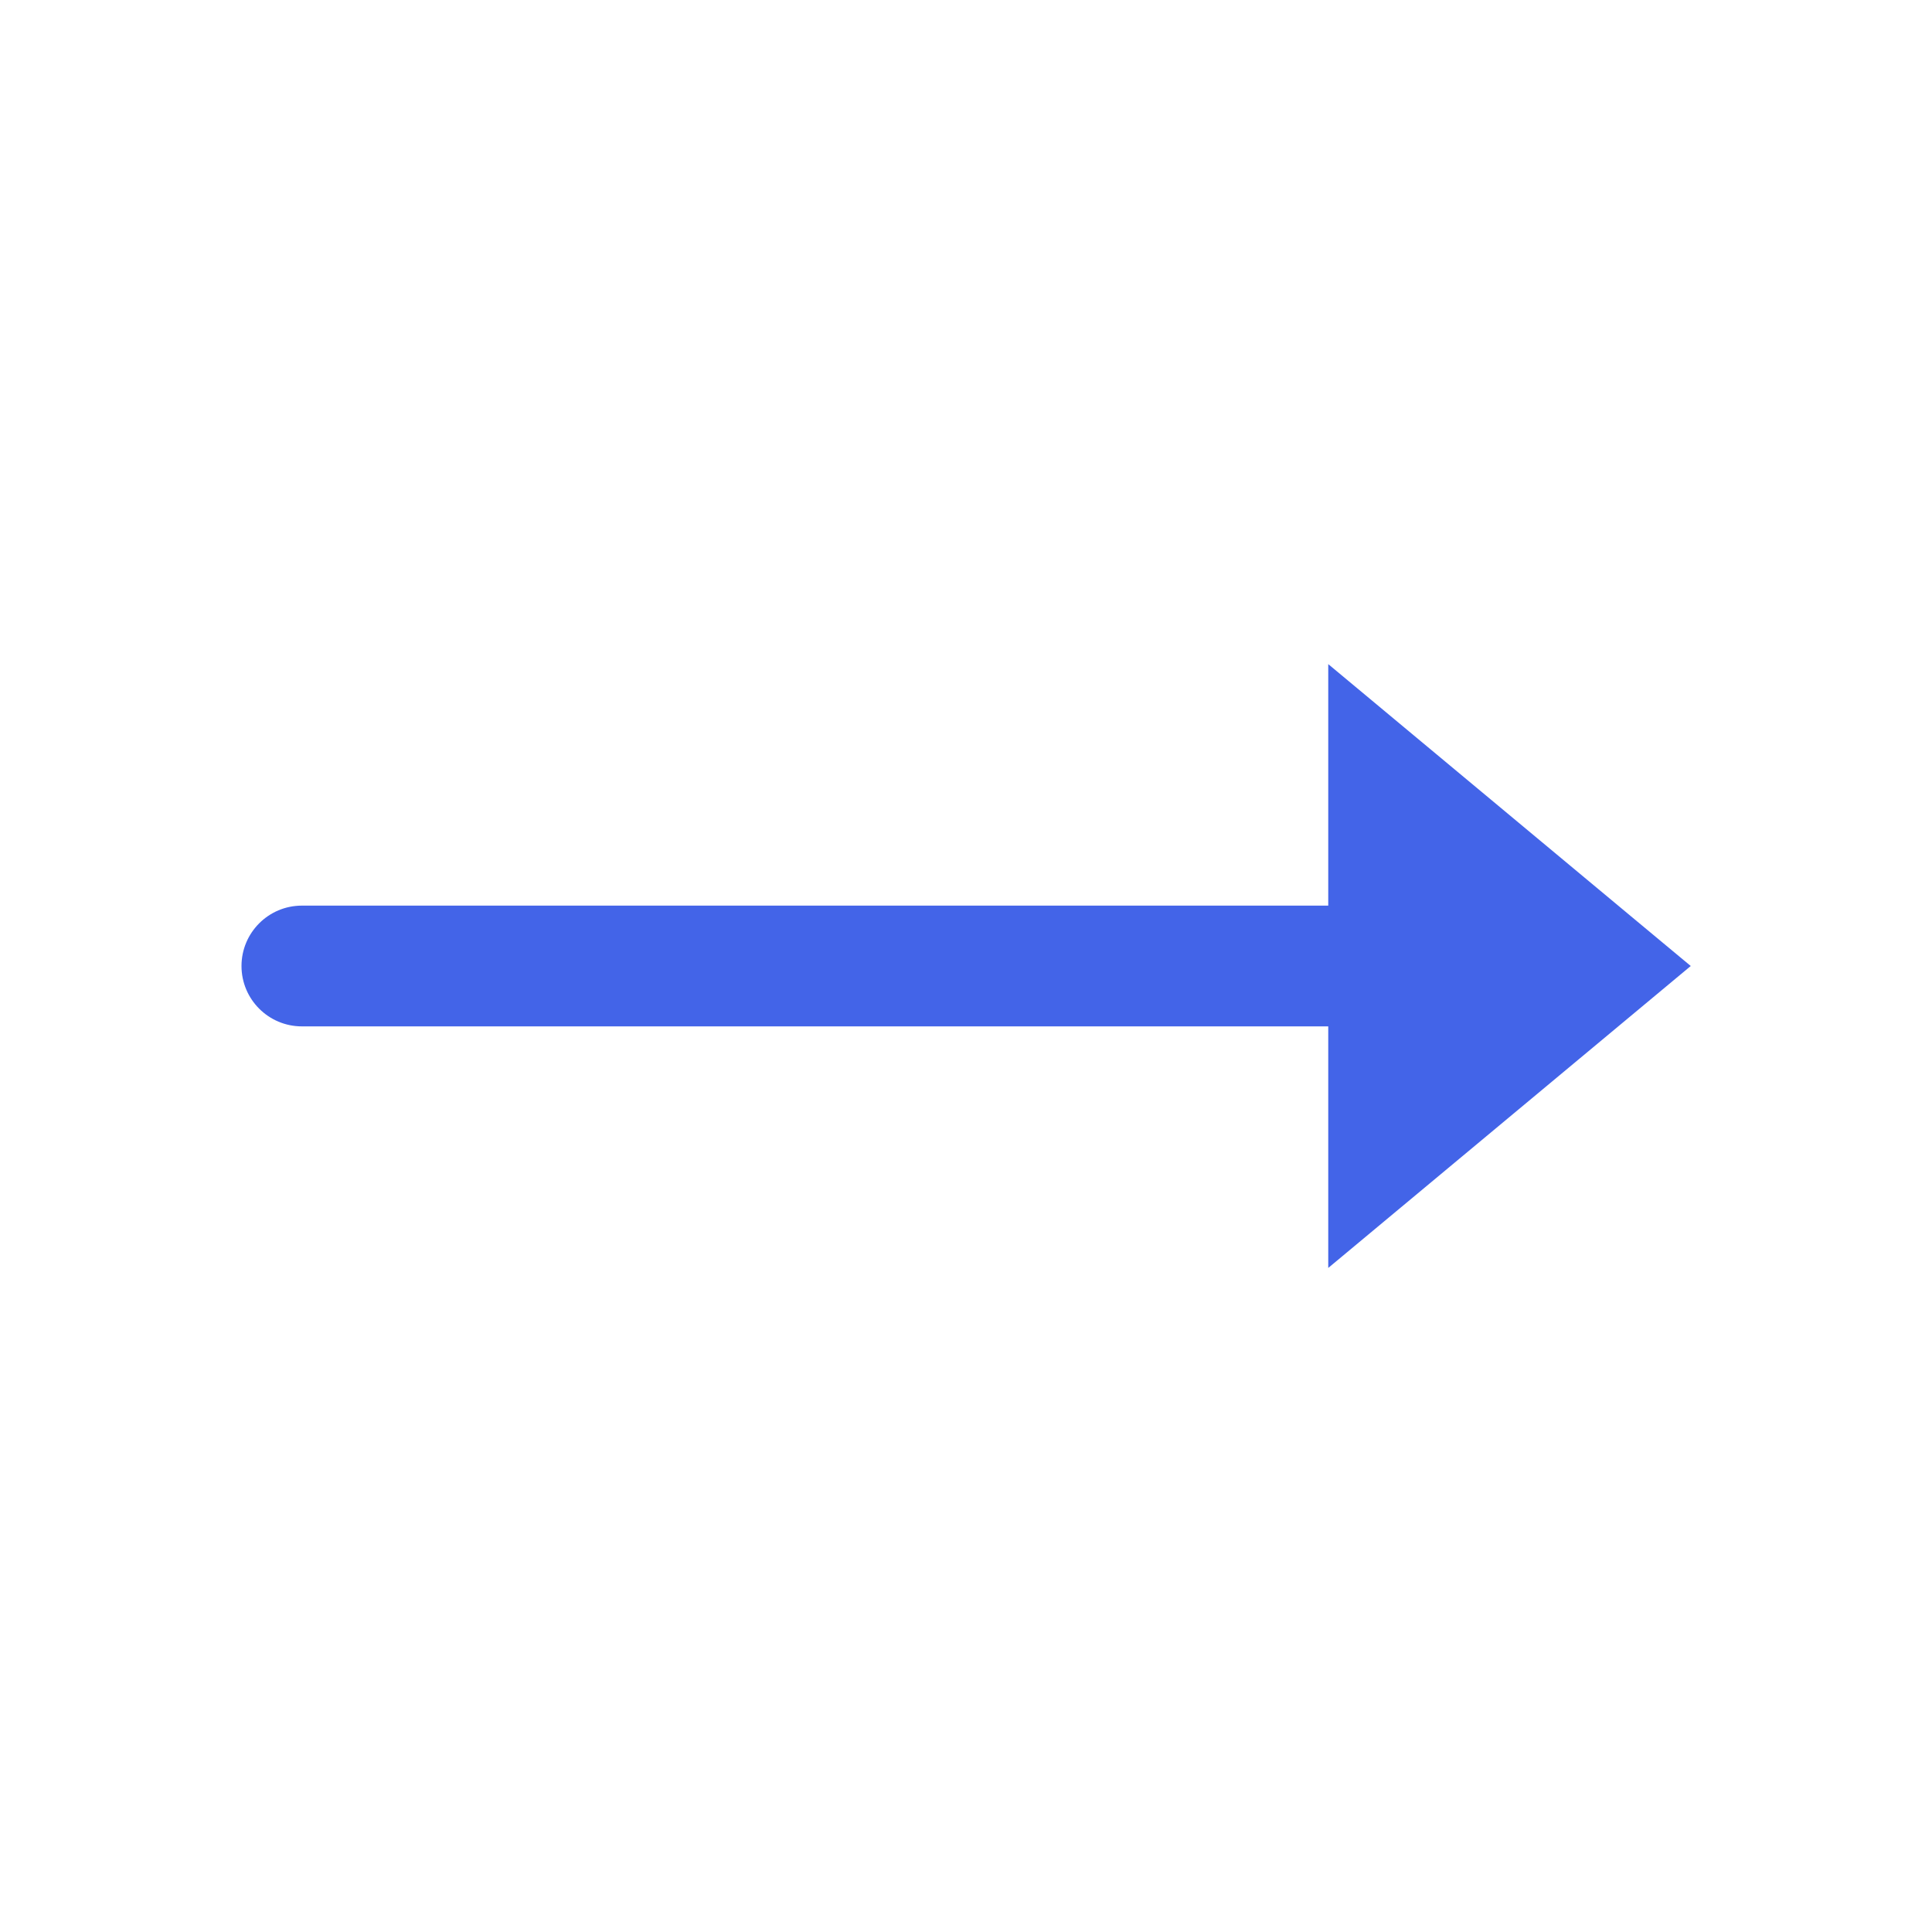
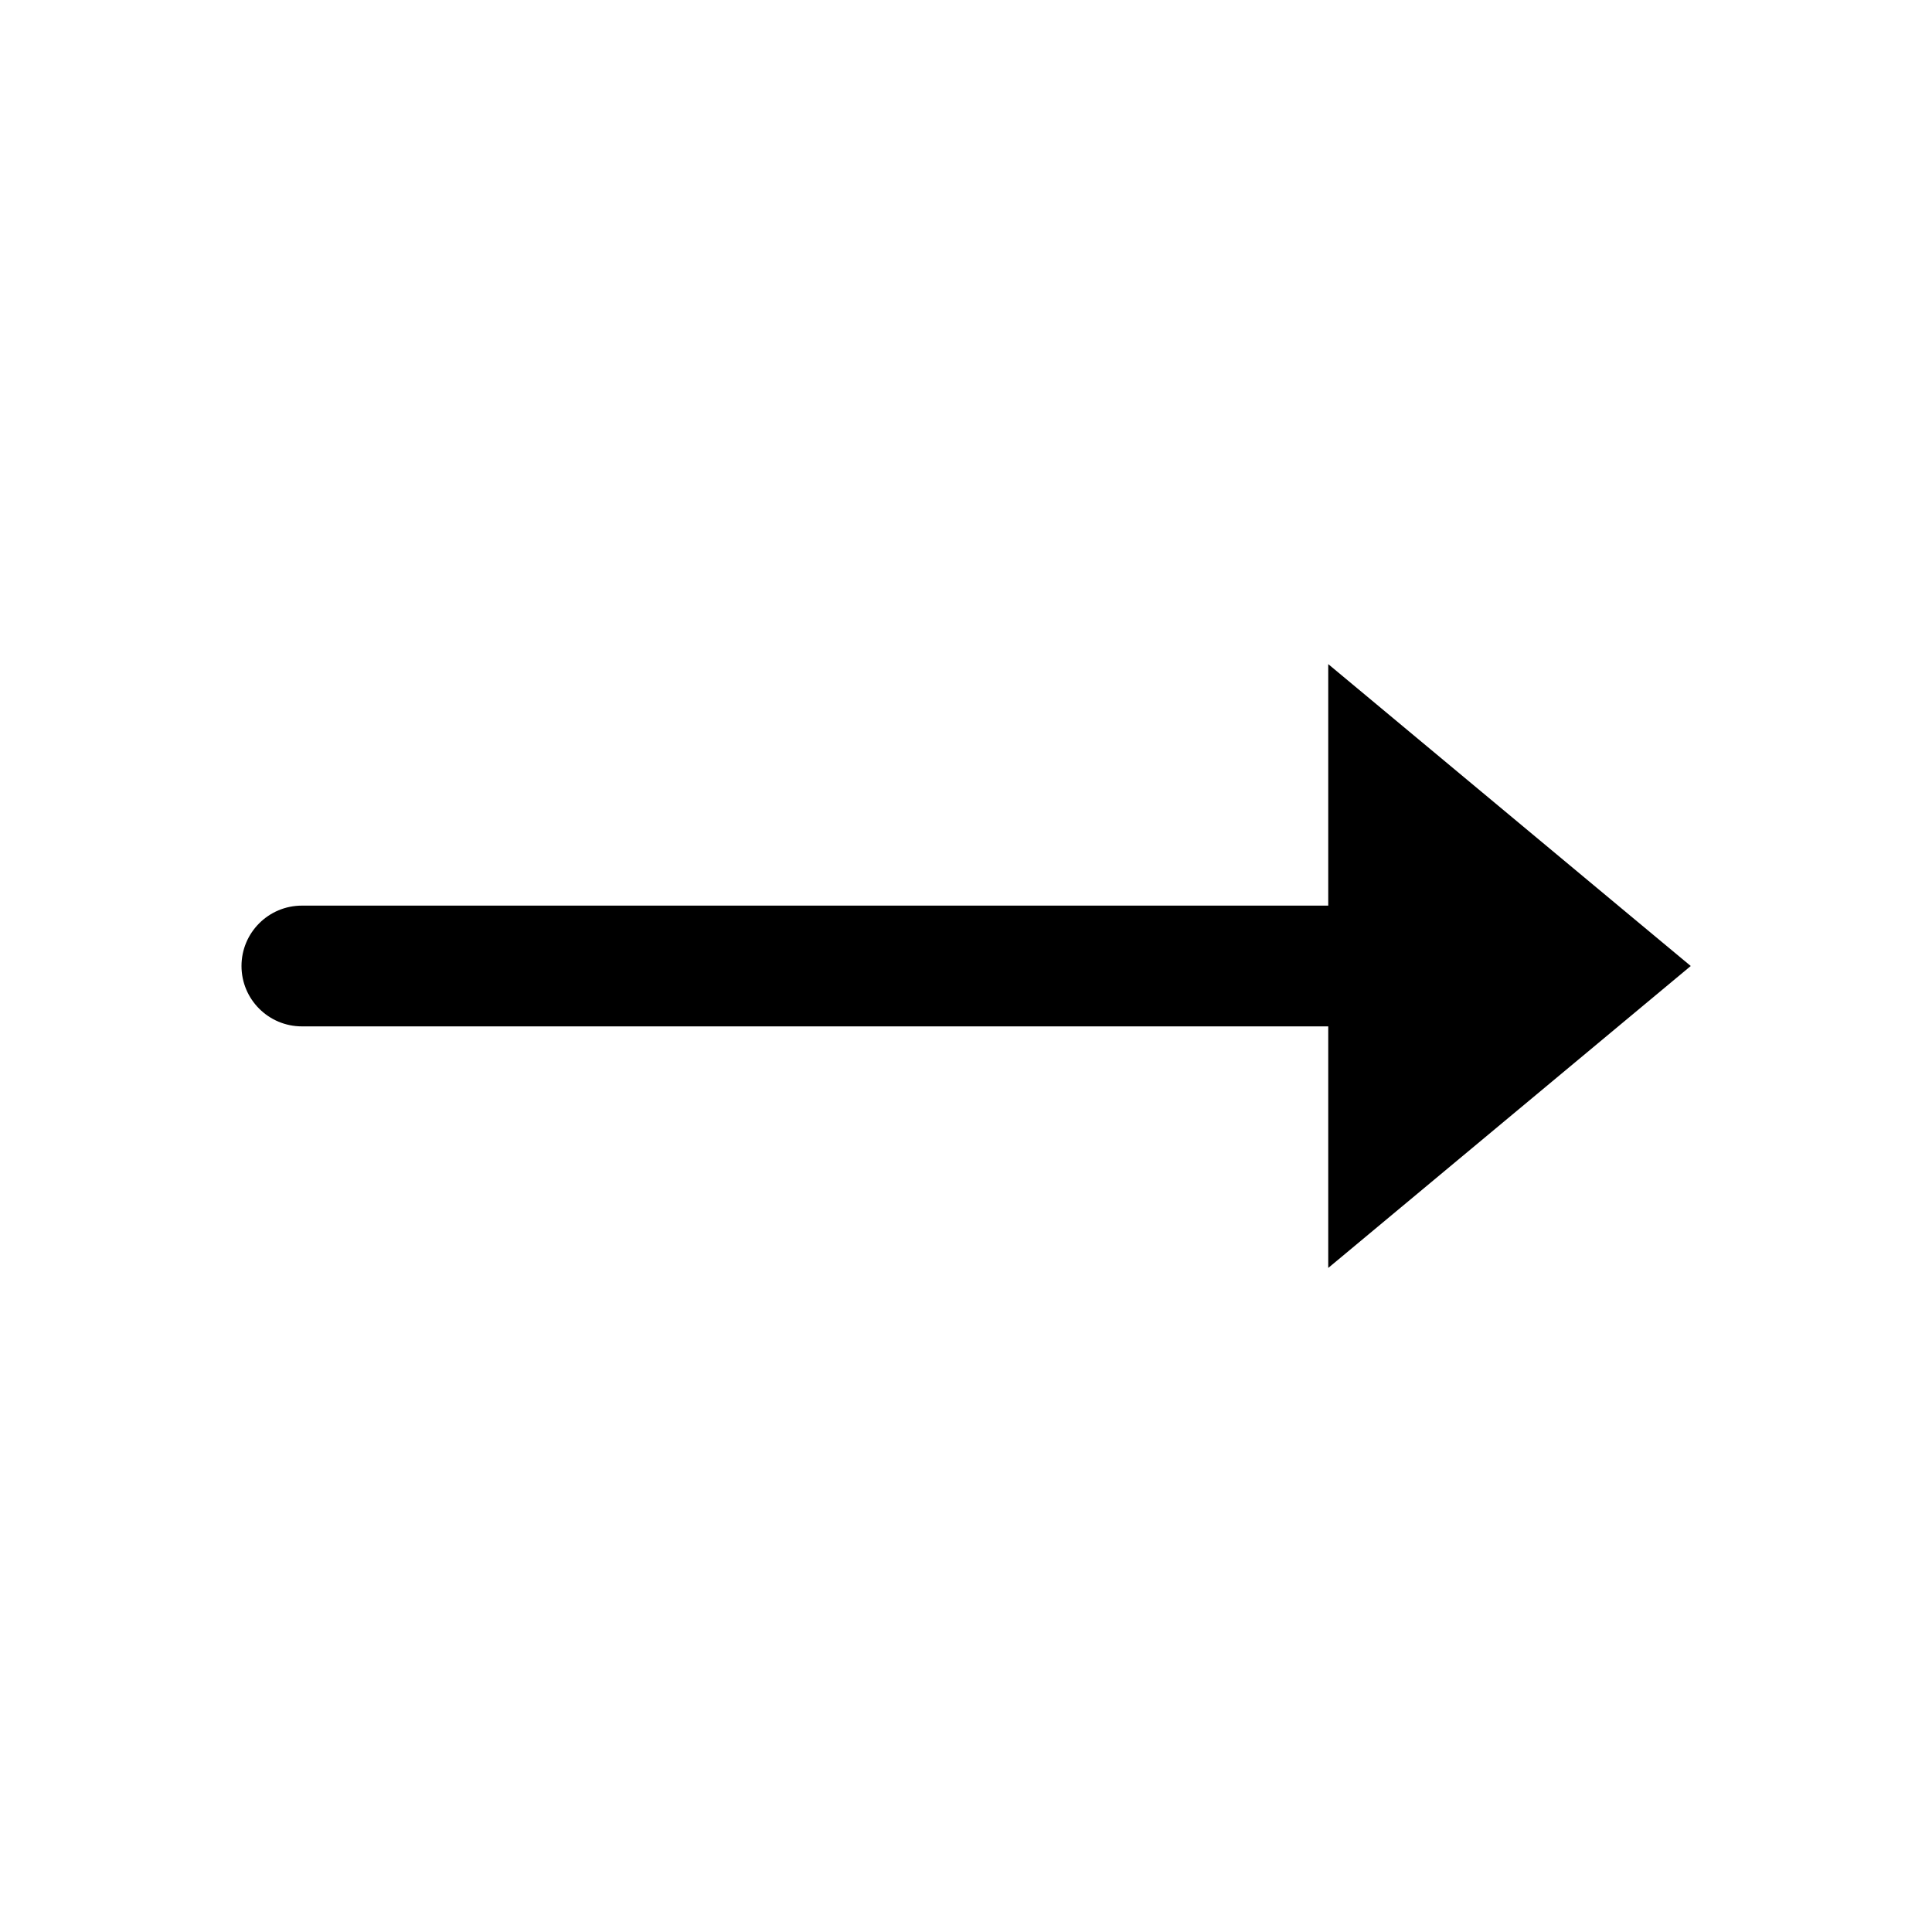
<svg xmlns="http://www.w3.org/2000/svg" width="32" height="32" viewBox="0 0 32 32" fill="none">
-   <path fill-rule="evenodd" clip-rule="evenodd" d="M22 11L23.64 12.366L27.081 15.232L28.004 16L27.081 16.769L23.64 19.635L22 21.001V18.867V17H5C4.448 17 4 16.552 4 16C4 15.448 4.448 15 5 15H22V13.134V11Z" fill="#4364E8" />
+   <path fill-rule="evenodd" clip-rule="evenodd" d="M22 11L23.64 12.366L27.081 15.232L28.004 16L27.081 16.769L23.64 19.635L22 21.001V18.867V17H5C4.448 17 4 16.552 4 16C4 15.448 4.448 15 5 15H22V13.134V11Z" fill="#000000" />
</svg>
